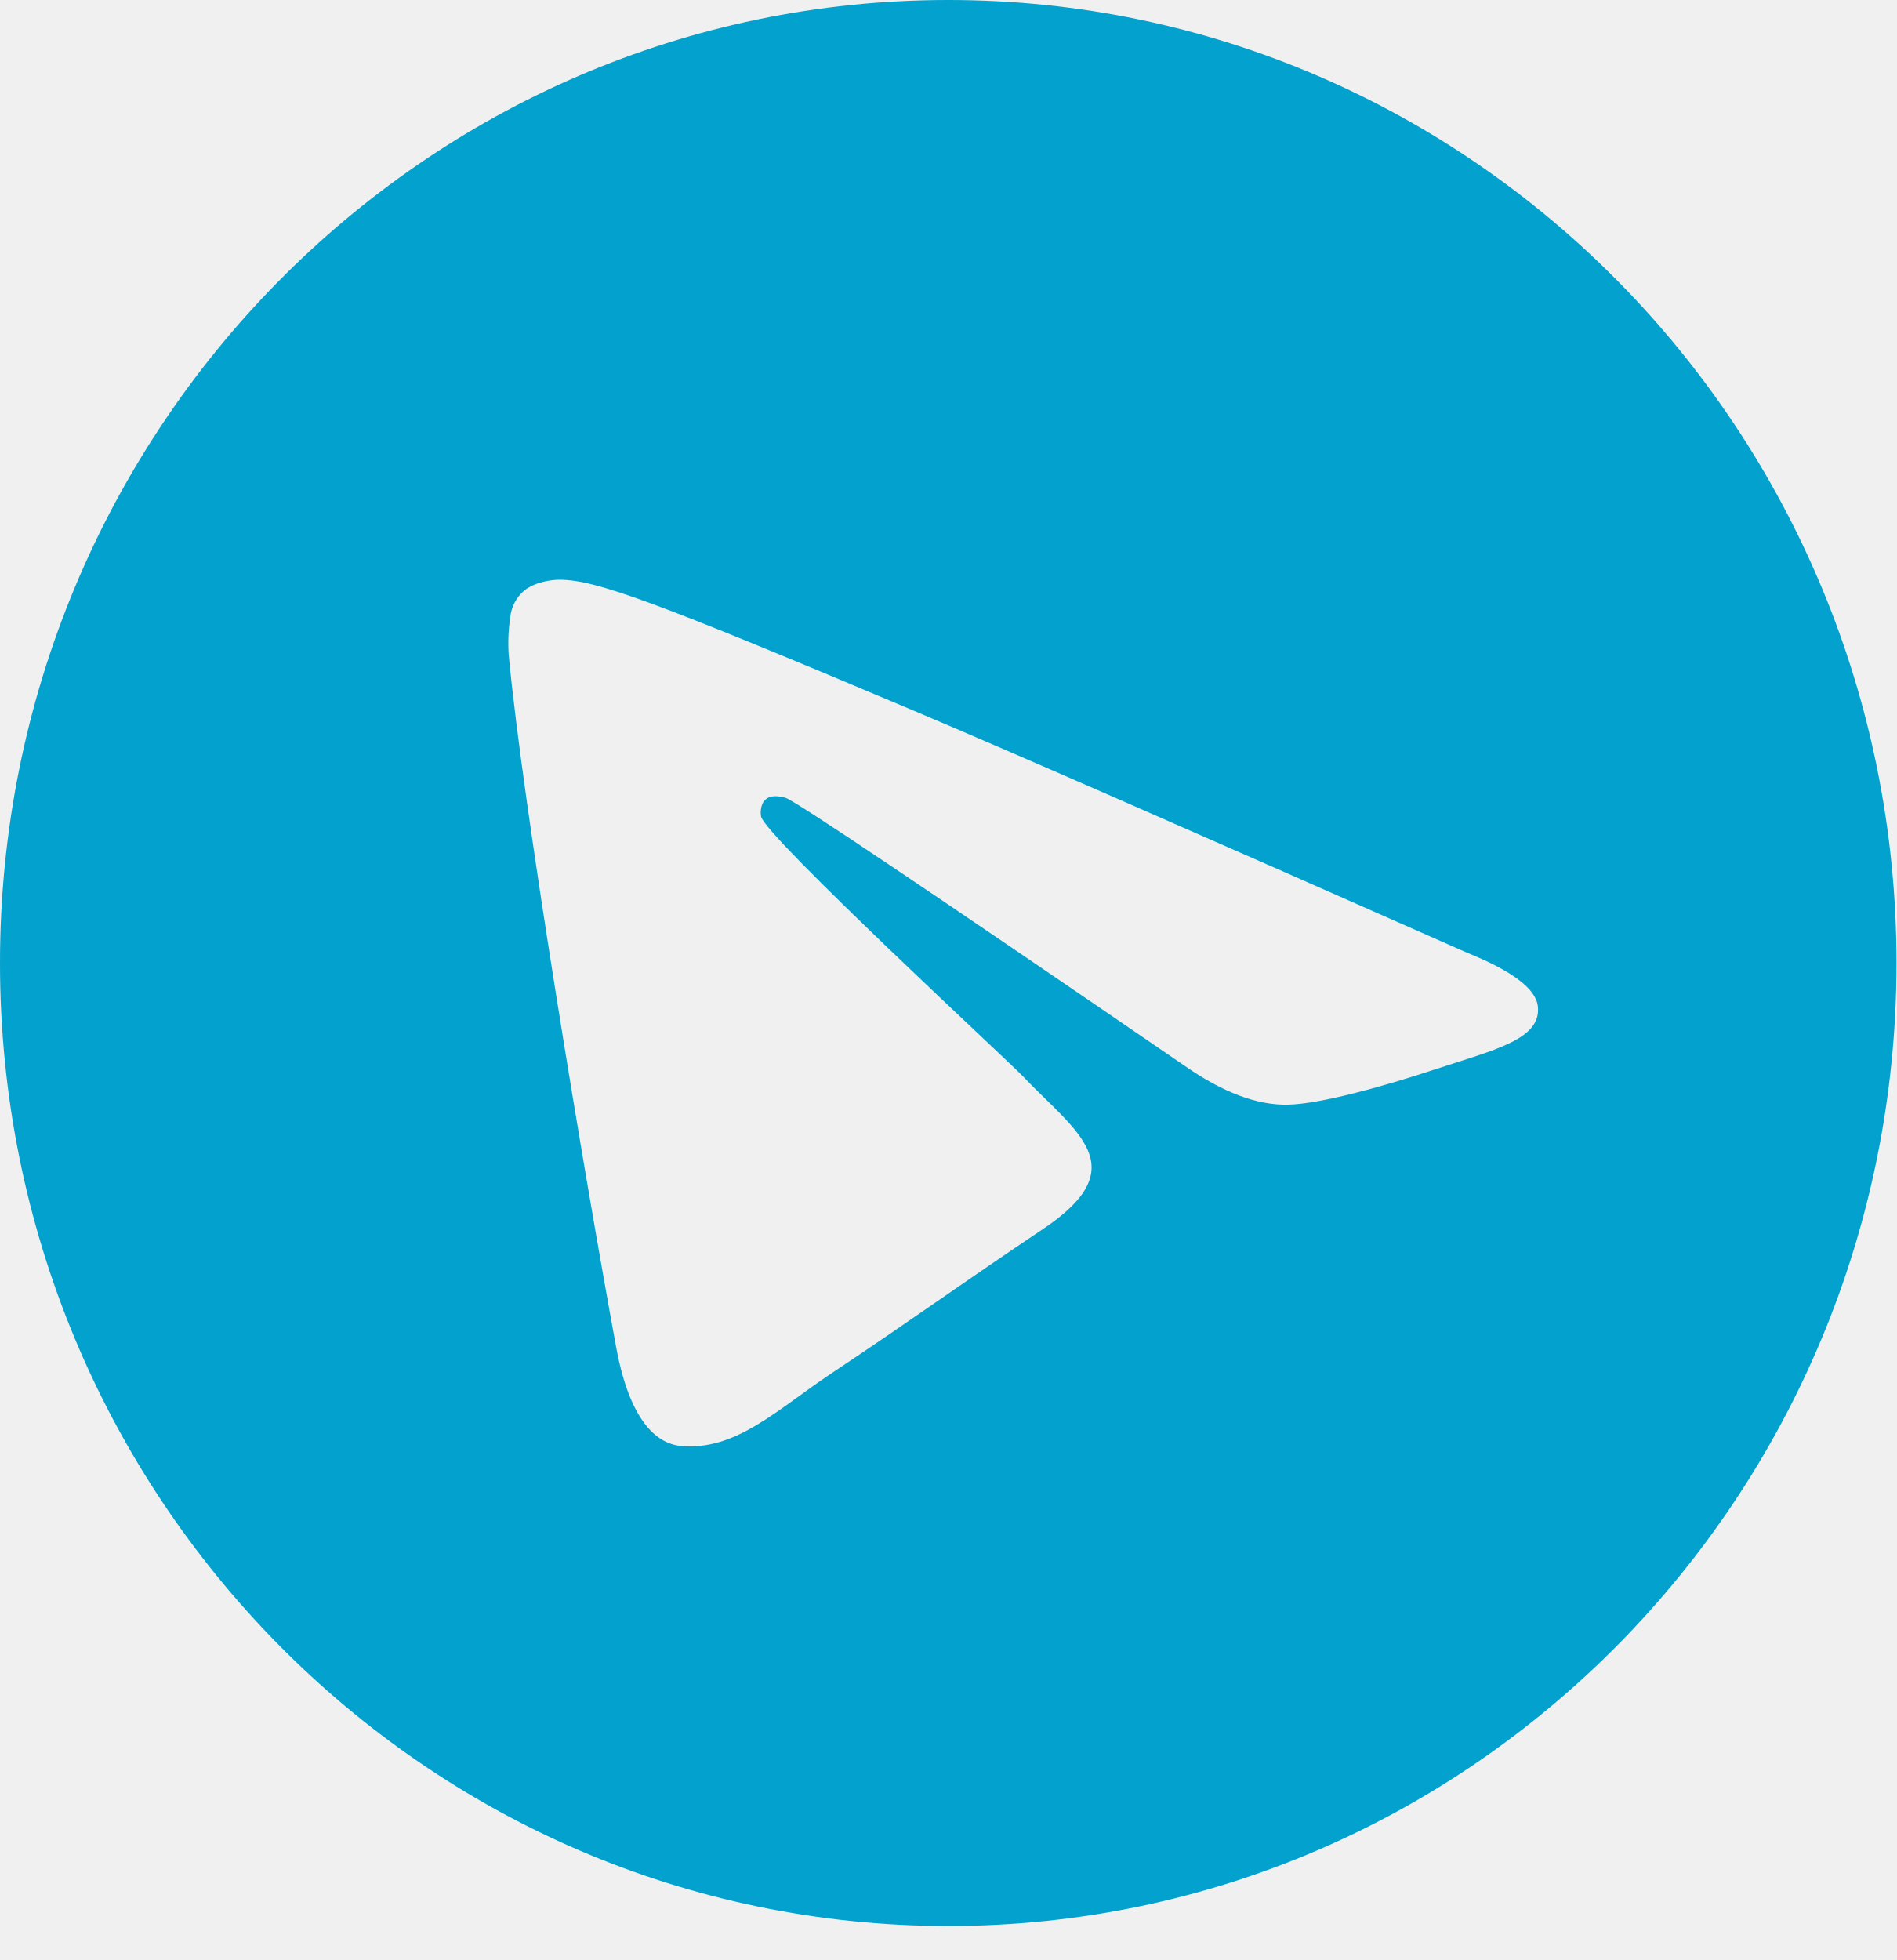
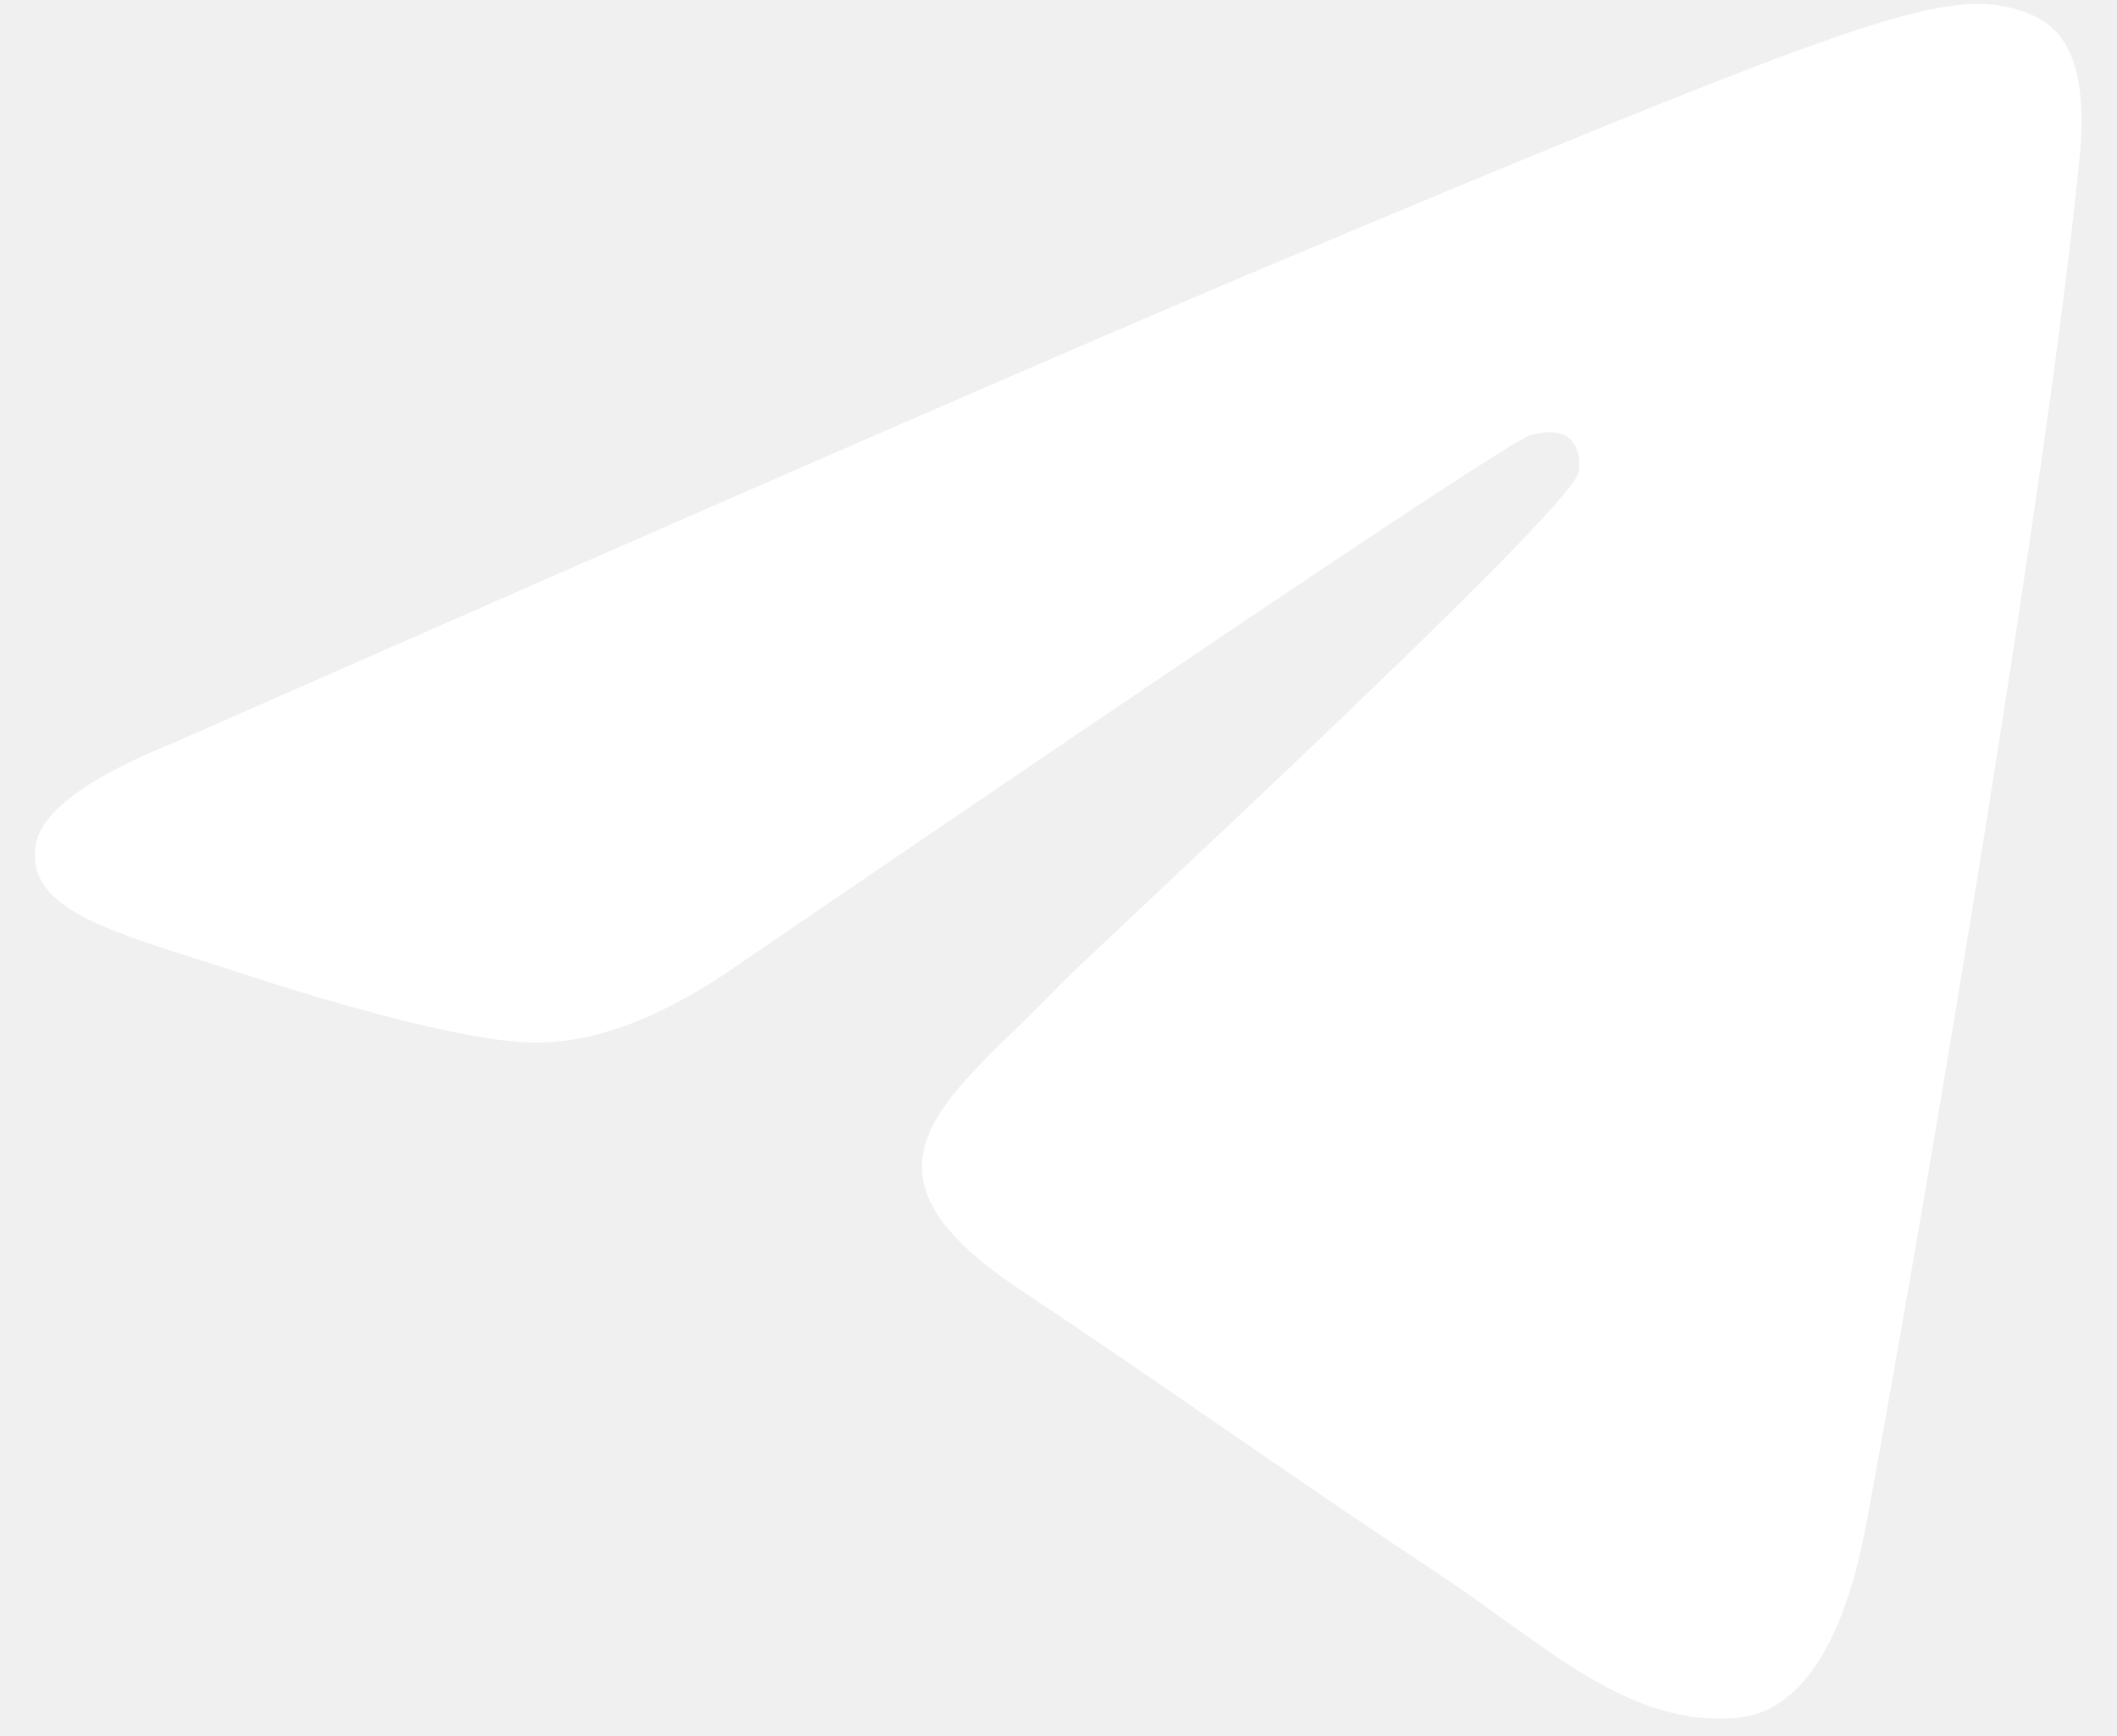
- <svg xmlns="http://www.w3.org/2000/svg" width="30" height="31" viewBox="0 0 30 31" fill="none">
-   <path d="M15 0C23.284 0 30 6.819 30 15.231C30 23.642 23.284 30.462 15 30.462C6.716 30.462 0 23.642 0 15.231C0 6.819 6.716 0 15 0ZM8.047 10.358C8.273 12.767 9.25 18.611 9.747 21.308C9.957 22.45 10.371 22.832 10.772 22.87C11.643 22.951 12.305 22.285 13.148 21.724C14.468 20.845 15.214 20.298 16.496 19.441C17.977 18.45 17.017 17.905 16.173 17.015C15.952 16.782 12.114 13.237 12.039 12.915C12.03 12.875 12.021 12.725 12.109 12.646C12.197 12.567 12.326 12.594 12.42 12.616C12.552 12.646 14.661 14.062 18.747 16.862C19.346 17.279 19.888 17.483 20.374 17.472C20.909 17.46 21.939 17.165 22.705 16.912C23.645 16.602 24.391 16.438 24.326 15.911C24.292 15.637 23.92 15.356 23.21 15.07C18.837 13.135 15.922 11.86 14.463 11.244C10.297 9.484 9.431 9.179 8.867 9.169C8.743 9.166 8.466 9.198 8.286 9.346C8.166 9.451 8.09 9.598 8.072 9.758C8.042 9.957 8.034 10.158 8.047 10.358Z" fill="#03A1CD" />
+ <svg xmlns="http://www.w3.org/2000/svg" width="50" height="41" viewBox="0 0 50 41" fill="none">
+   <path fill-rule="evenodd" clip-rule="evenodd" d="M4.143 17.525C17.116 11.81 25.767 8.042 30.095 6.221C42.453 1.023 45.021 0.12 46.694 0.09C47.062 0.084 47.886 0.176 48.419 0.614C49.21 1.263 49.214 2.671 49.126 3.604C48.457 10.719 45.559 27.987 44.085 35.956C43.461 39.329 42.233 40.459 41.044 40.57C38.459 40.81 36.497 38.843 33.994 37.184C30.078 34.588 27.865 32.971 24.063 30.438C19.67 27.51 22.518 25.901 25.022 23.271C25.677 22.583 37.063 12.11 37.283 11.16C37.311 11.041 37.337 10.598 37.076 10.365C36.816 10.131 36.432 10.211 36.155 10.274C35.762 10.364 29.505 14.546 17.385 22.82C15.609 24.053 14 24.654 12.559 24.623C10.97 24.588 7.914 23.714 5.642 22.968C2.855 22.052 0.64 21.567 0.833 20.011C0.933 19.201 2.037 18.372 4.143 17.525Z" fill="white" />
</svg>
